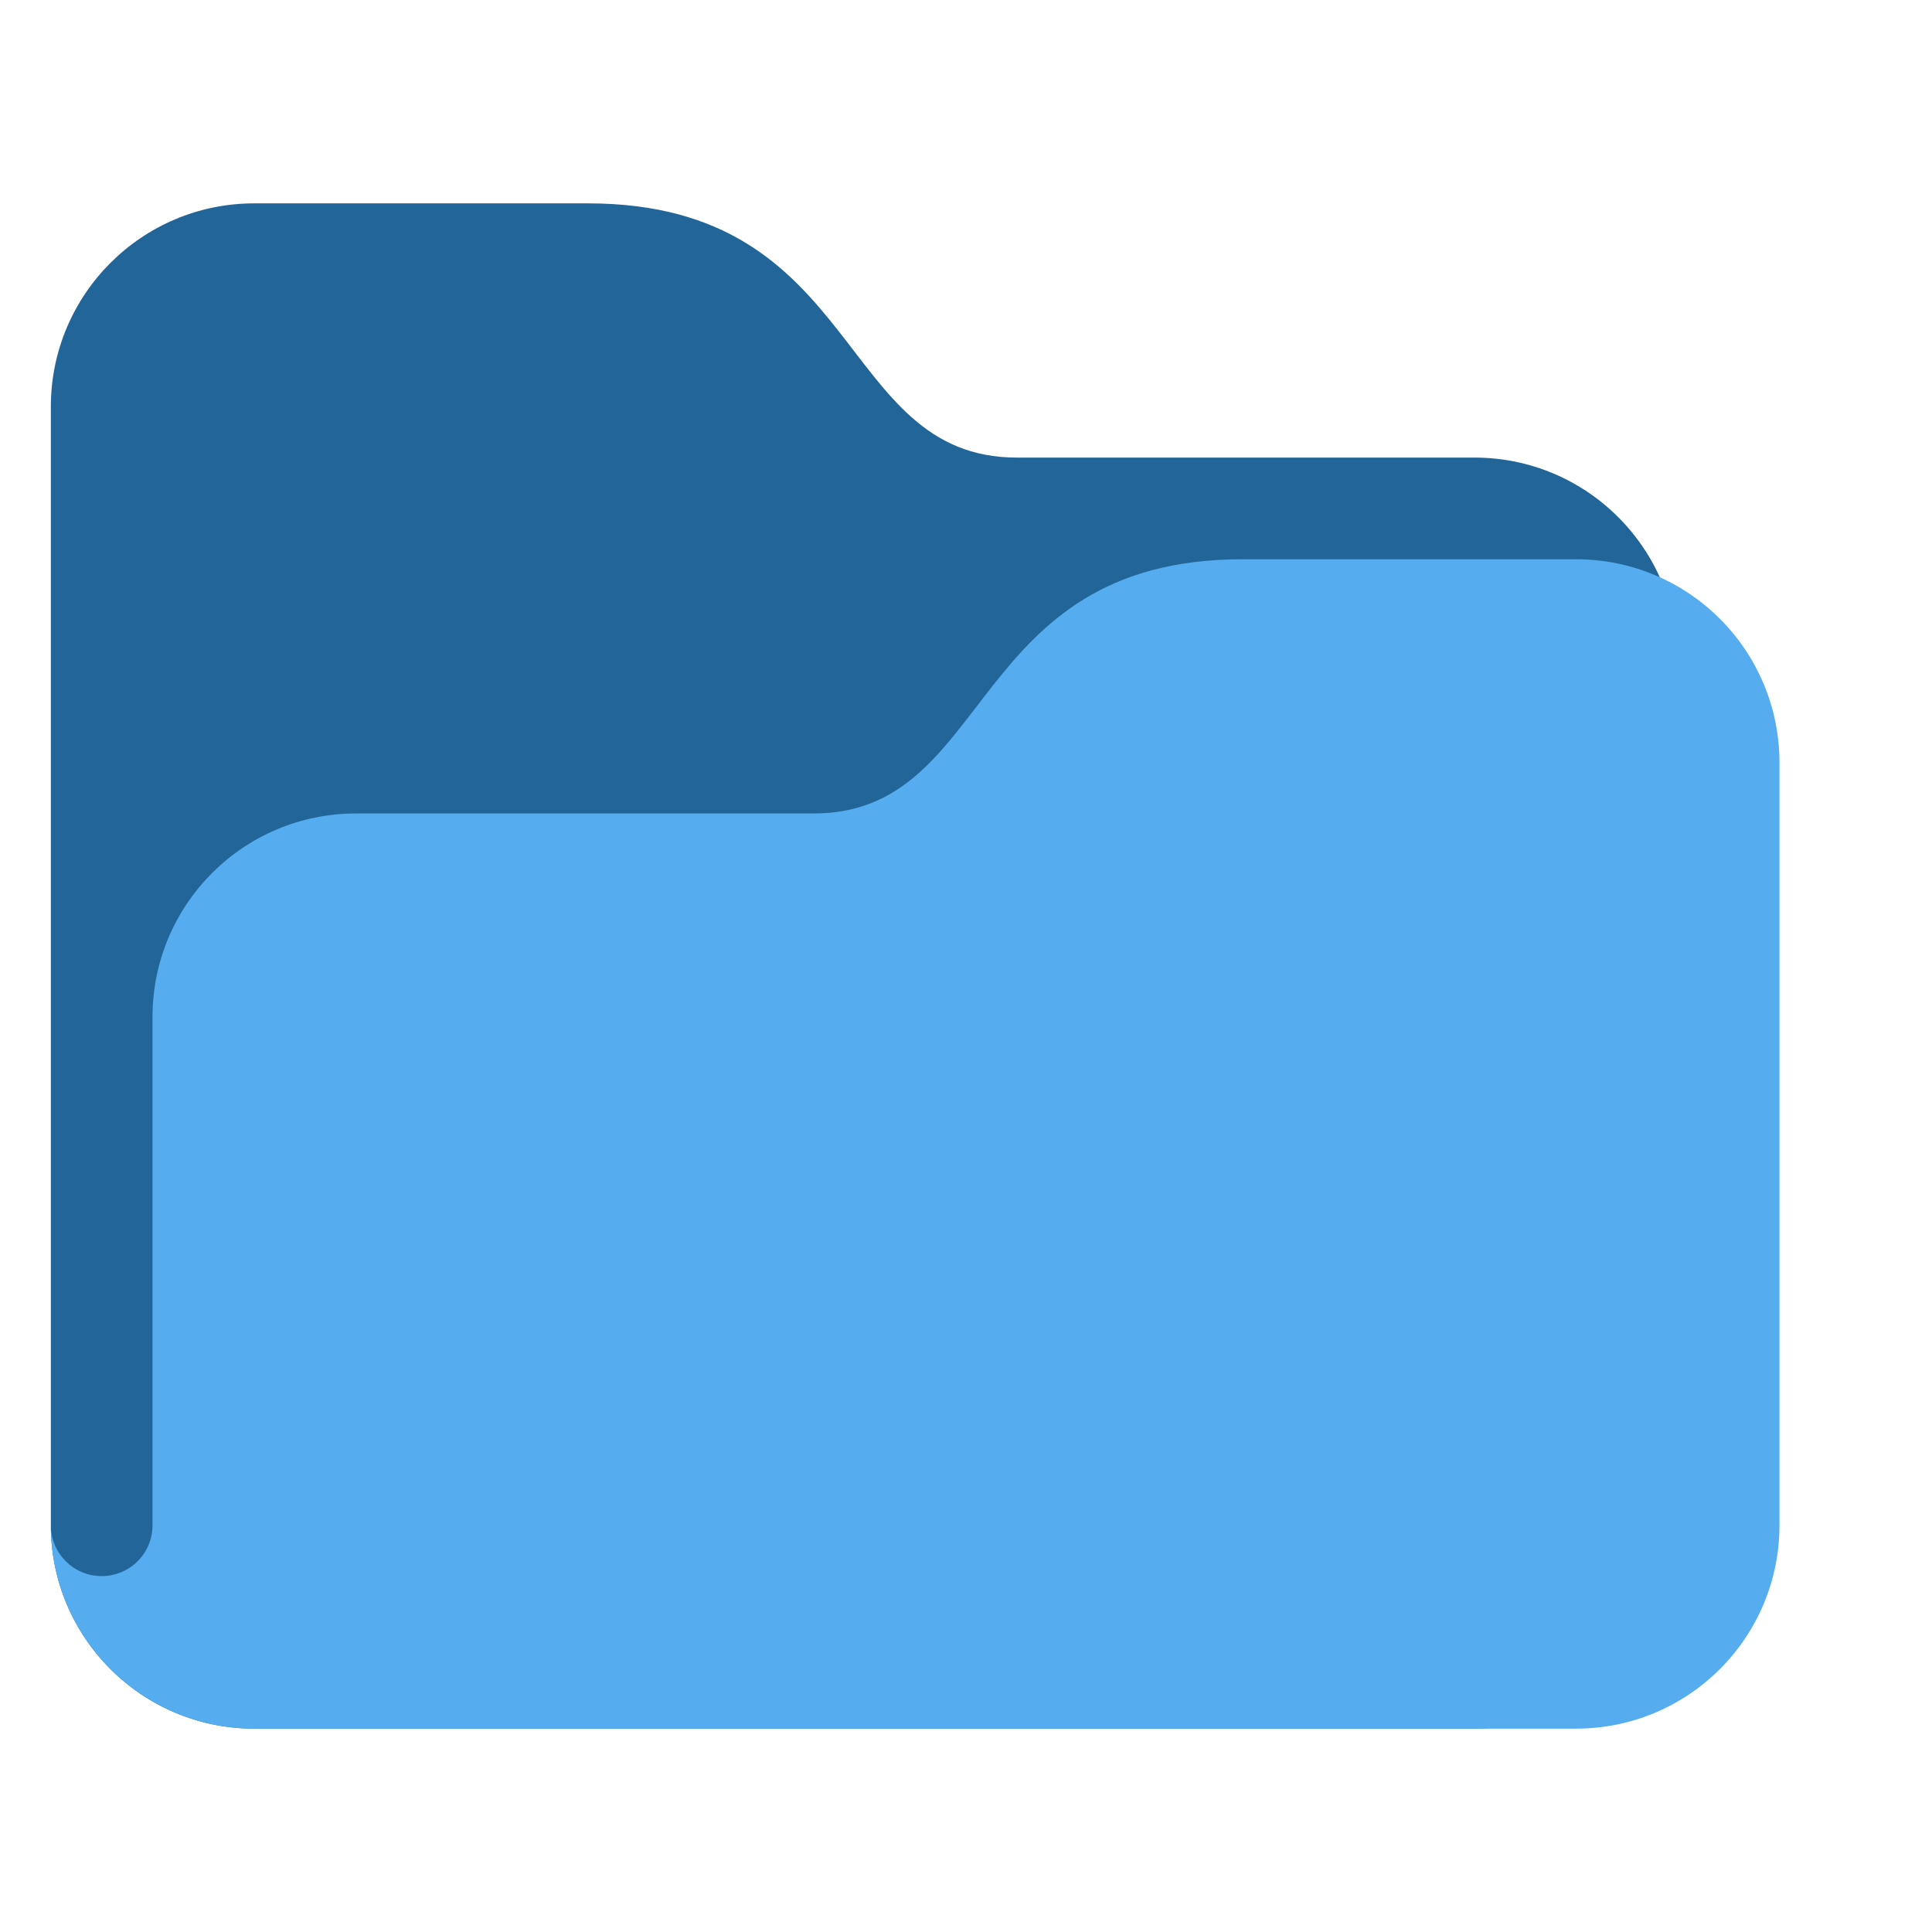
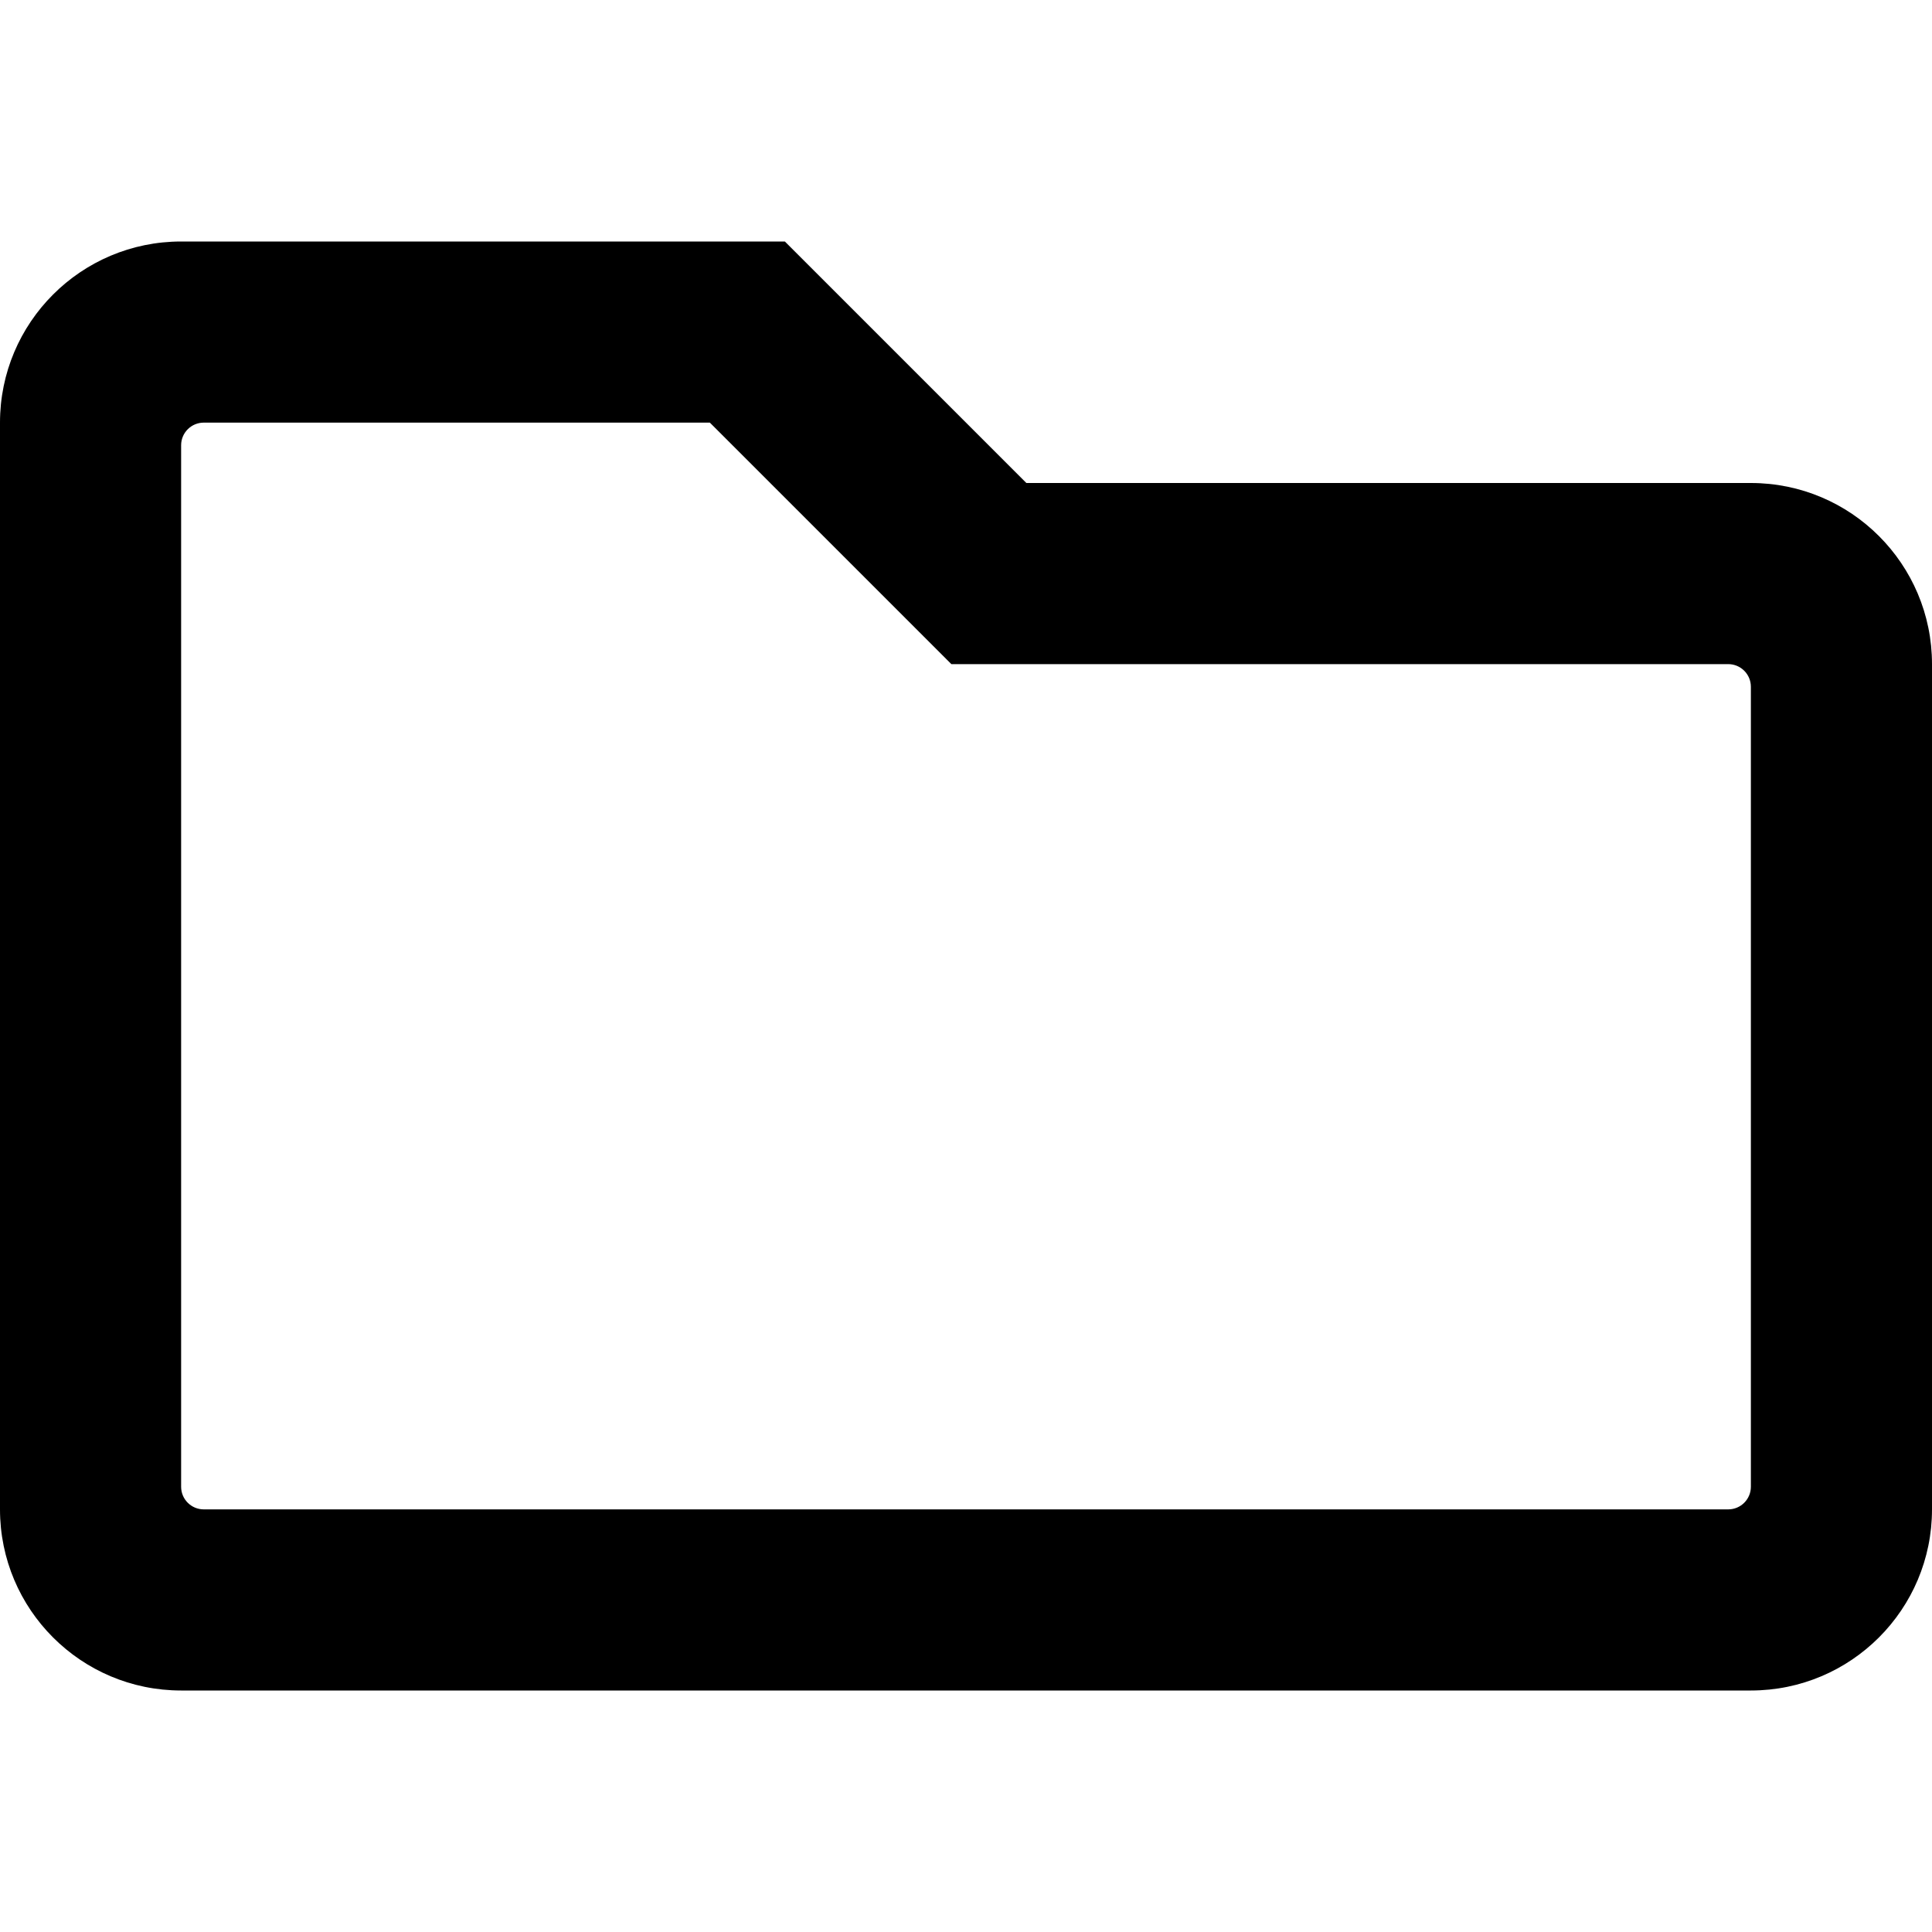
- <svg xmlns="http://www.w3.org/2000/svg" viewBox="0 0 47.5 47.5" style="enable-background:new 0 0 47.5 47.5;" xml:space="preserve" version="1.1" id="svg2">
-   <defs id="defs6">
-     <clipPath id="clipPath16" clipPathUnits="userSpaceOnUse">
-       <path id="path18" d="M 0,38 38,38 38,0 0,0 0,38 Z" />
-     </clipPath>
-   </defs>
-   <g transform="matrix(1.25,0,0,-1.25,0,47.5)" id="g10">
-     <g id="g12">
-       <g clip-path="url(#clipPath16)" id="g14">
-         <g transform="translate(1,8)" id="g20">
-           <path id="path22" style="fill:#226699;fill-opacity:1;fill-rule:nonzero;stroke:none" d="m 0,0 c 0,-2.209 1.791,-4 4,-4 l 24,0 c 2.209,0 4,1.791 4,4 l 0,17 c 0,2.209 -1.791,4 -4,4 l -9,0 c -3.562,0 -3,5 -8.437,5 L 4,26 C 1.791,26 0,24.209 0,22 L 0,0 Z" />
-         </g>
-         <g transform="translate(31,27)" id="g24">
-           <path id="path26" style="fill:#55acee;fill-opacity:1;fill-rule:nonzero;stroke:none" d="M 0,0 -6.562,0 C -12,0 -11.438,-5 -15,-5 l -9,0 c -2.209,0 -4,-1.791 -4,-4 l 0,-10 c 0,-0.553 -0.448,-1 -1,-1 -0.552,0 -1,0.447 -1,1 0,-2.209 1.791,-4 4,-4 l 26,0 c 2.209,0 4,1.791 4,4 L 4,-4 C 4,-1.791 2.209,0 0,0" />
-         </g>
-       </g>
-     </g>
-   </g>
+ <svg xmlns="http://www.w3.org/2000/svg" viewBox="0 0 512 512">
+   <path d="M464 128H272l-64-64H48C21.49 64 0 85.49 0 112v288c0 26.51 21.49 48 48 48h416c26.51 0 48-21.49 48-48V176c0-26.51-21.49-48-48-48zm-6 272H54c-3.314 0-6-2.678-6-5.992V117.992A5.993 5.993 0 0 1 54 112h134.118l64 64H458a6 6 0 0 1 6 6v212a6 6 0 0 1-6 6z" />
</svg>
